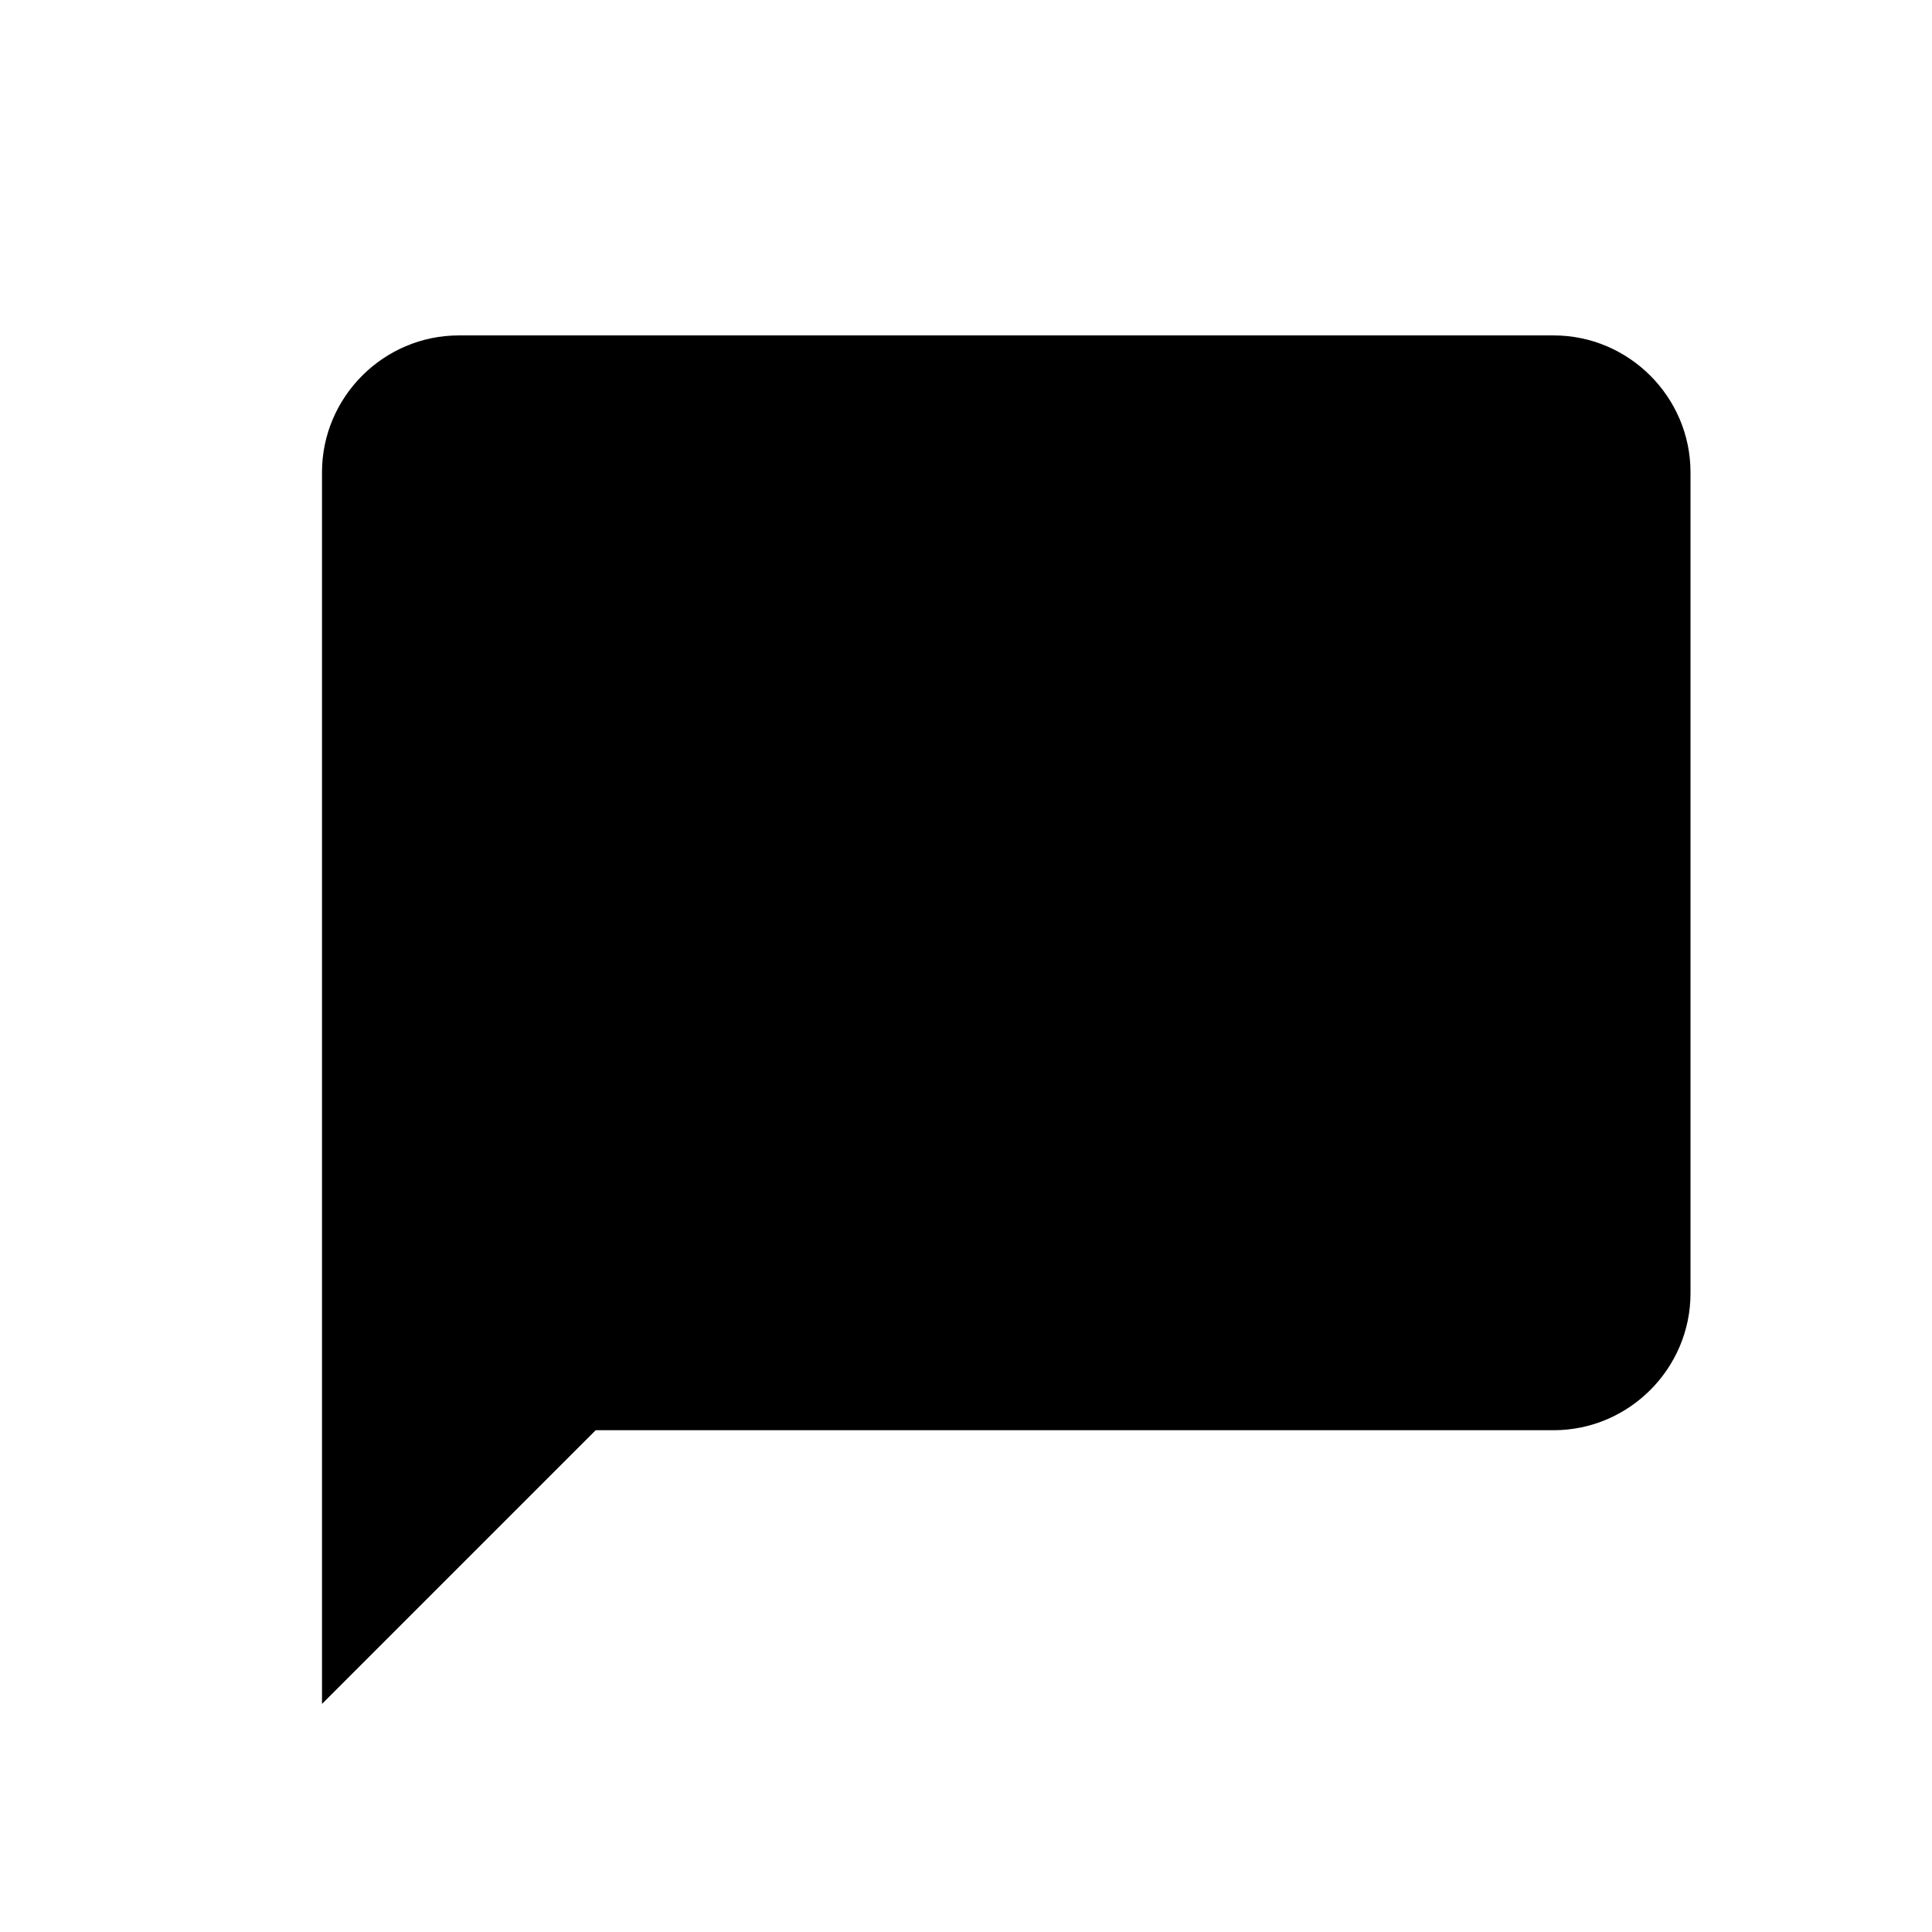
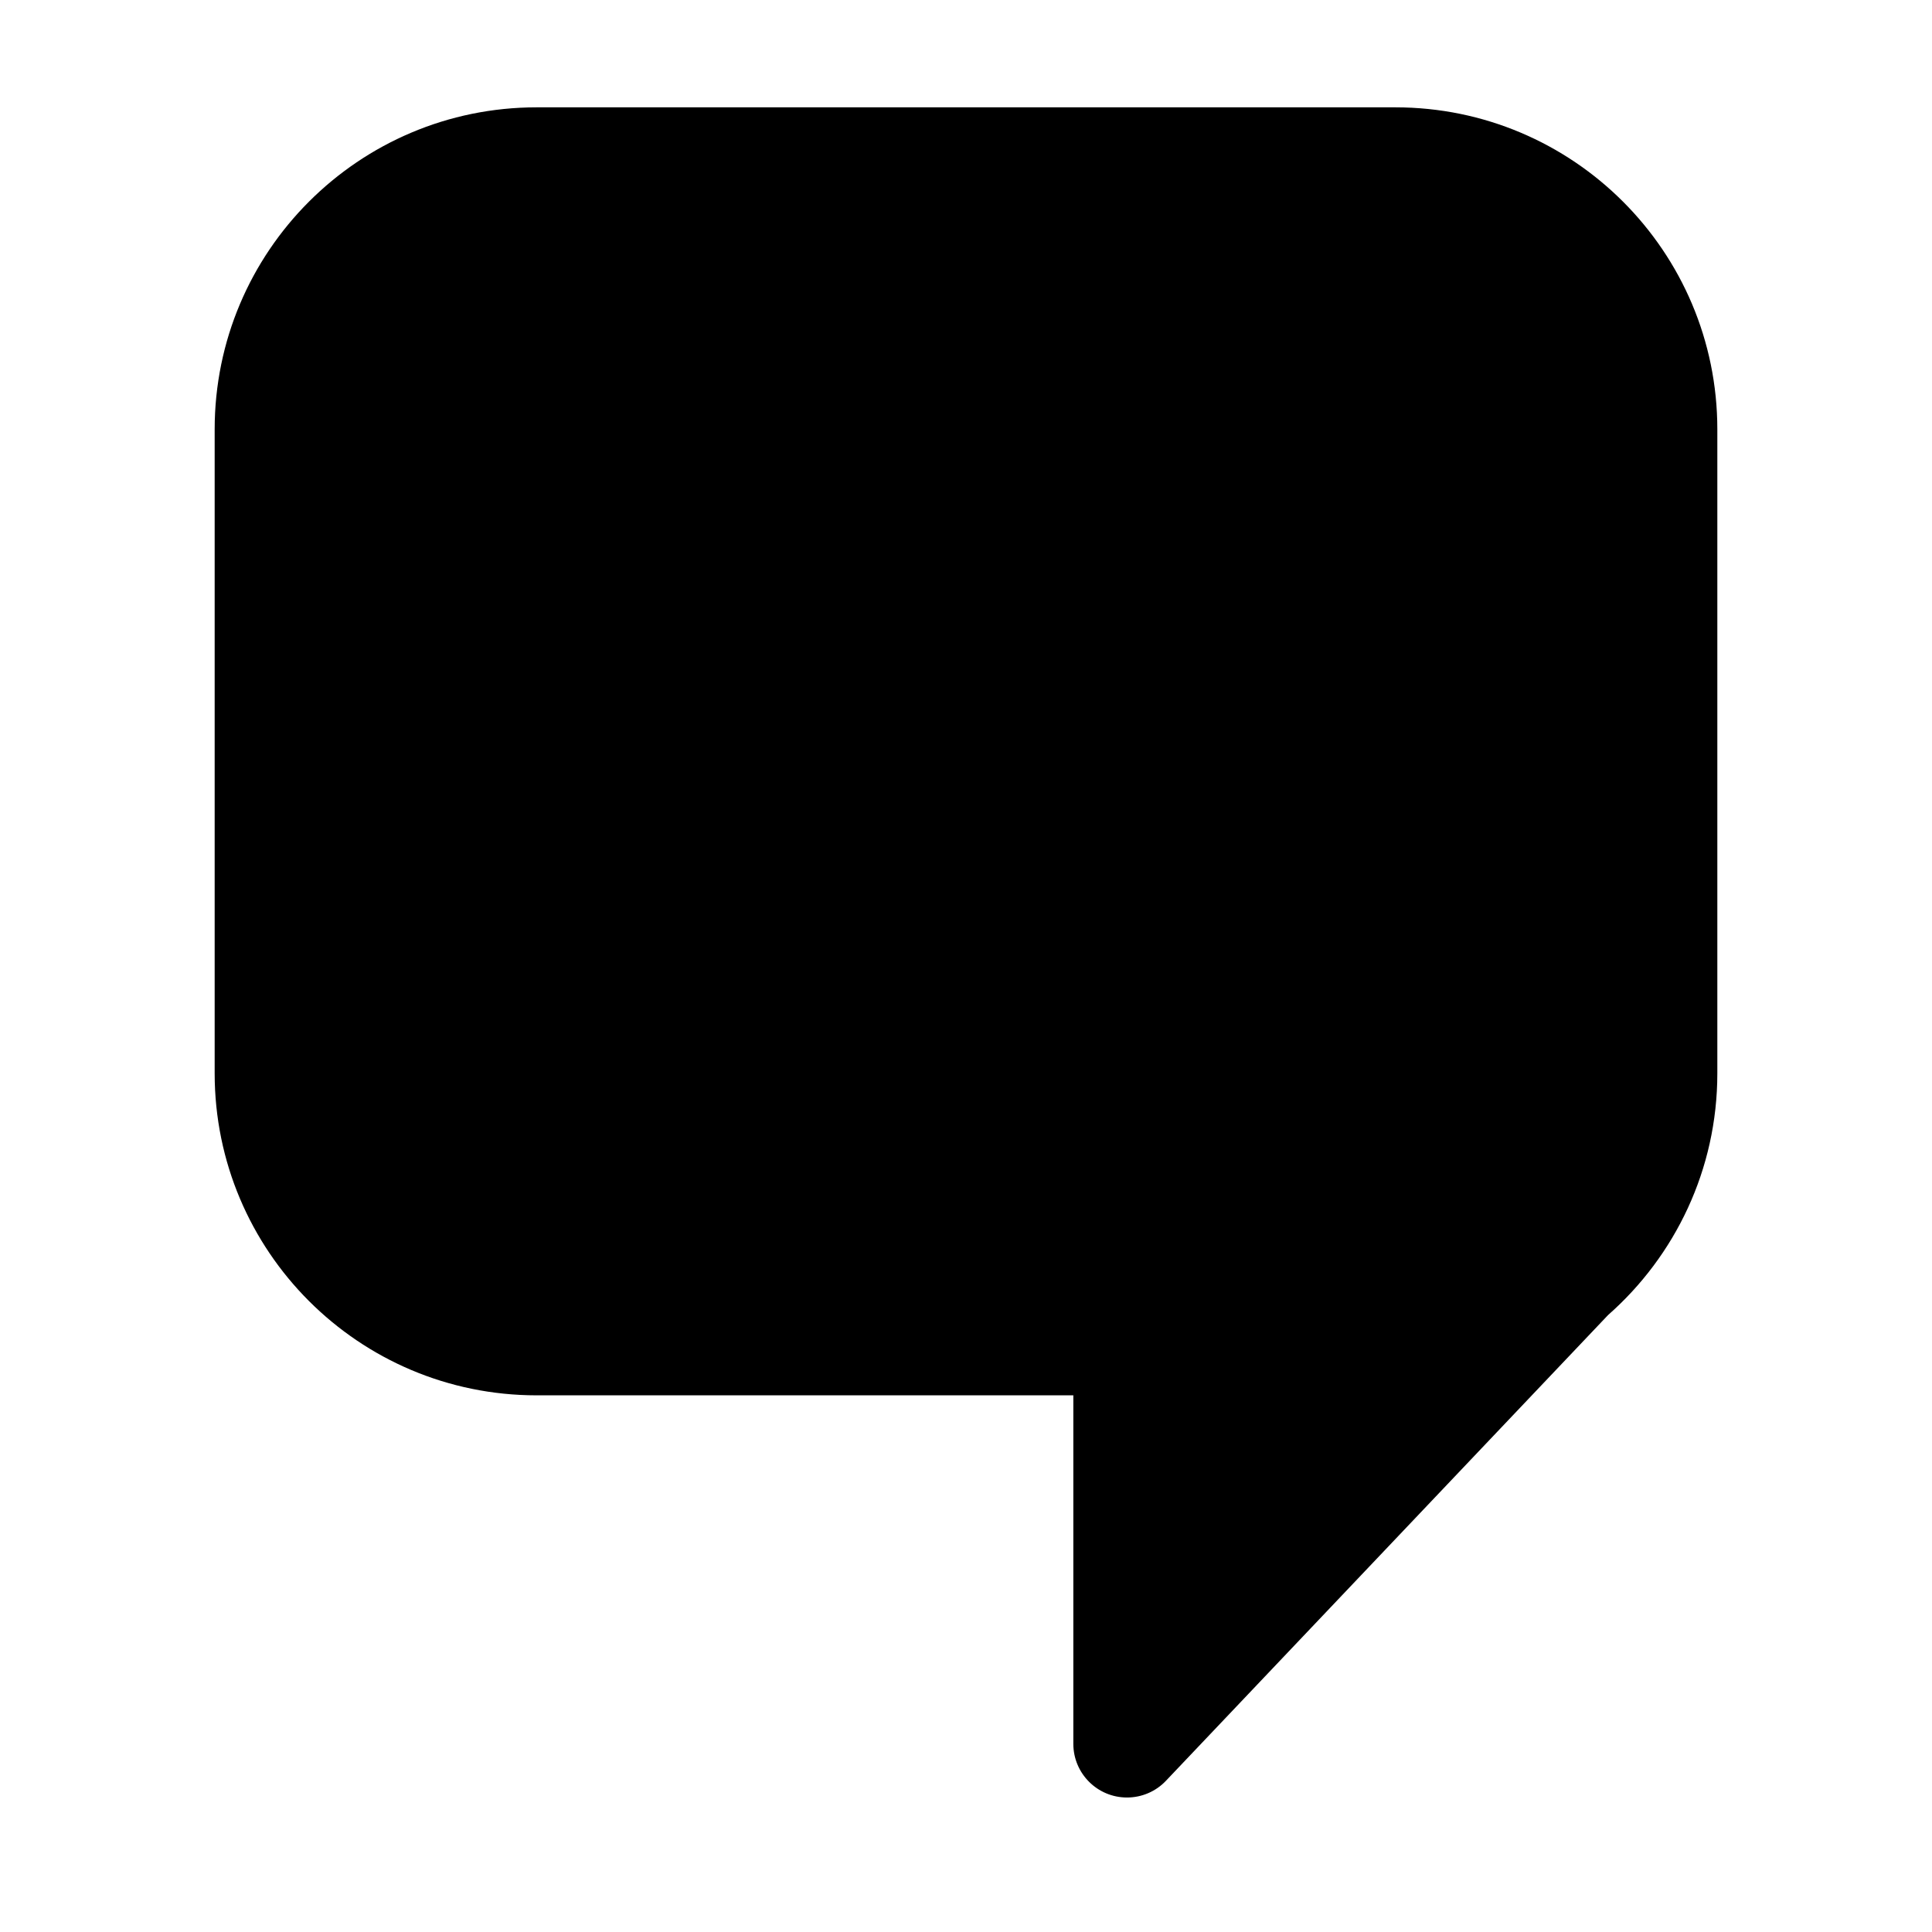
<svg xmlns="http://www.w3.org/2000/svg" width="18" height="18" viewBox="0 0 18 18">
  <g fill="none" fill-rule="evenodd">
-     <path d="M0 0H18V18H0z" transform="translate(-83 -352) translate(0 155) translate(0 188) translate(18 4) translate(57) translate(8 5)" />
-     <path fill="currentColor" fill-rule="nonzero" d="M14.475 3.125h-10.2C3.574 3.125 3 3.699 3 4.4v11.475l2.55-2.55h8.925c.701 0 1.275-.574 1.275-1.275V4.4c0-.701-.574-1.275-1.275-1.275z" transform="translate(-83 -352) translate(0 155) translate(0 188) translate(18 4) translate(57) translate(8 5)" />
+     <g>
+       <path d="M0 0H18V18H0z" transform="translate(-83 -313) translate(0 112) translate(0 192) translate(18 4) translate(57) translate(8 5)" />
+     </g>
+     <path fill="currentColor" fill-rule="nonzero" d="M5 13c-1.657 0-3-1.343-3-3V4c0-1.657 1.343-3 3-3h8c1.657 0 3 1.343 3 3v6c0 .897-.394 1.702-1.018 2.252l-4.12 4.34c-.094.099-.225.155-.362.155-.276 0-.5-.224-.5-.5V13H5z" transform="translate(-83 -313) translate(0 112) translate(0 192) translate(18 4) translate(57) translate(8 5)" />
  </g>
</svg>
